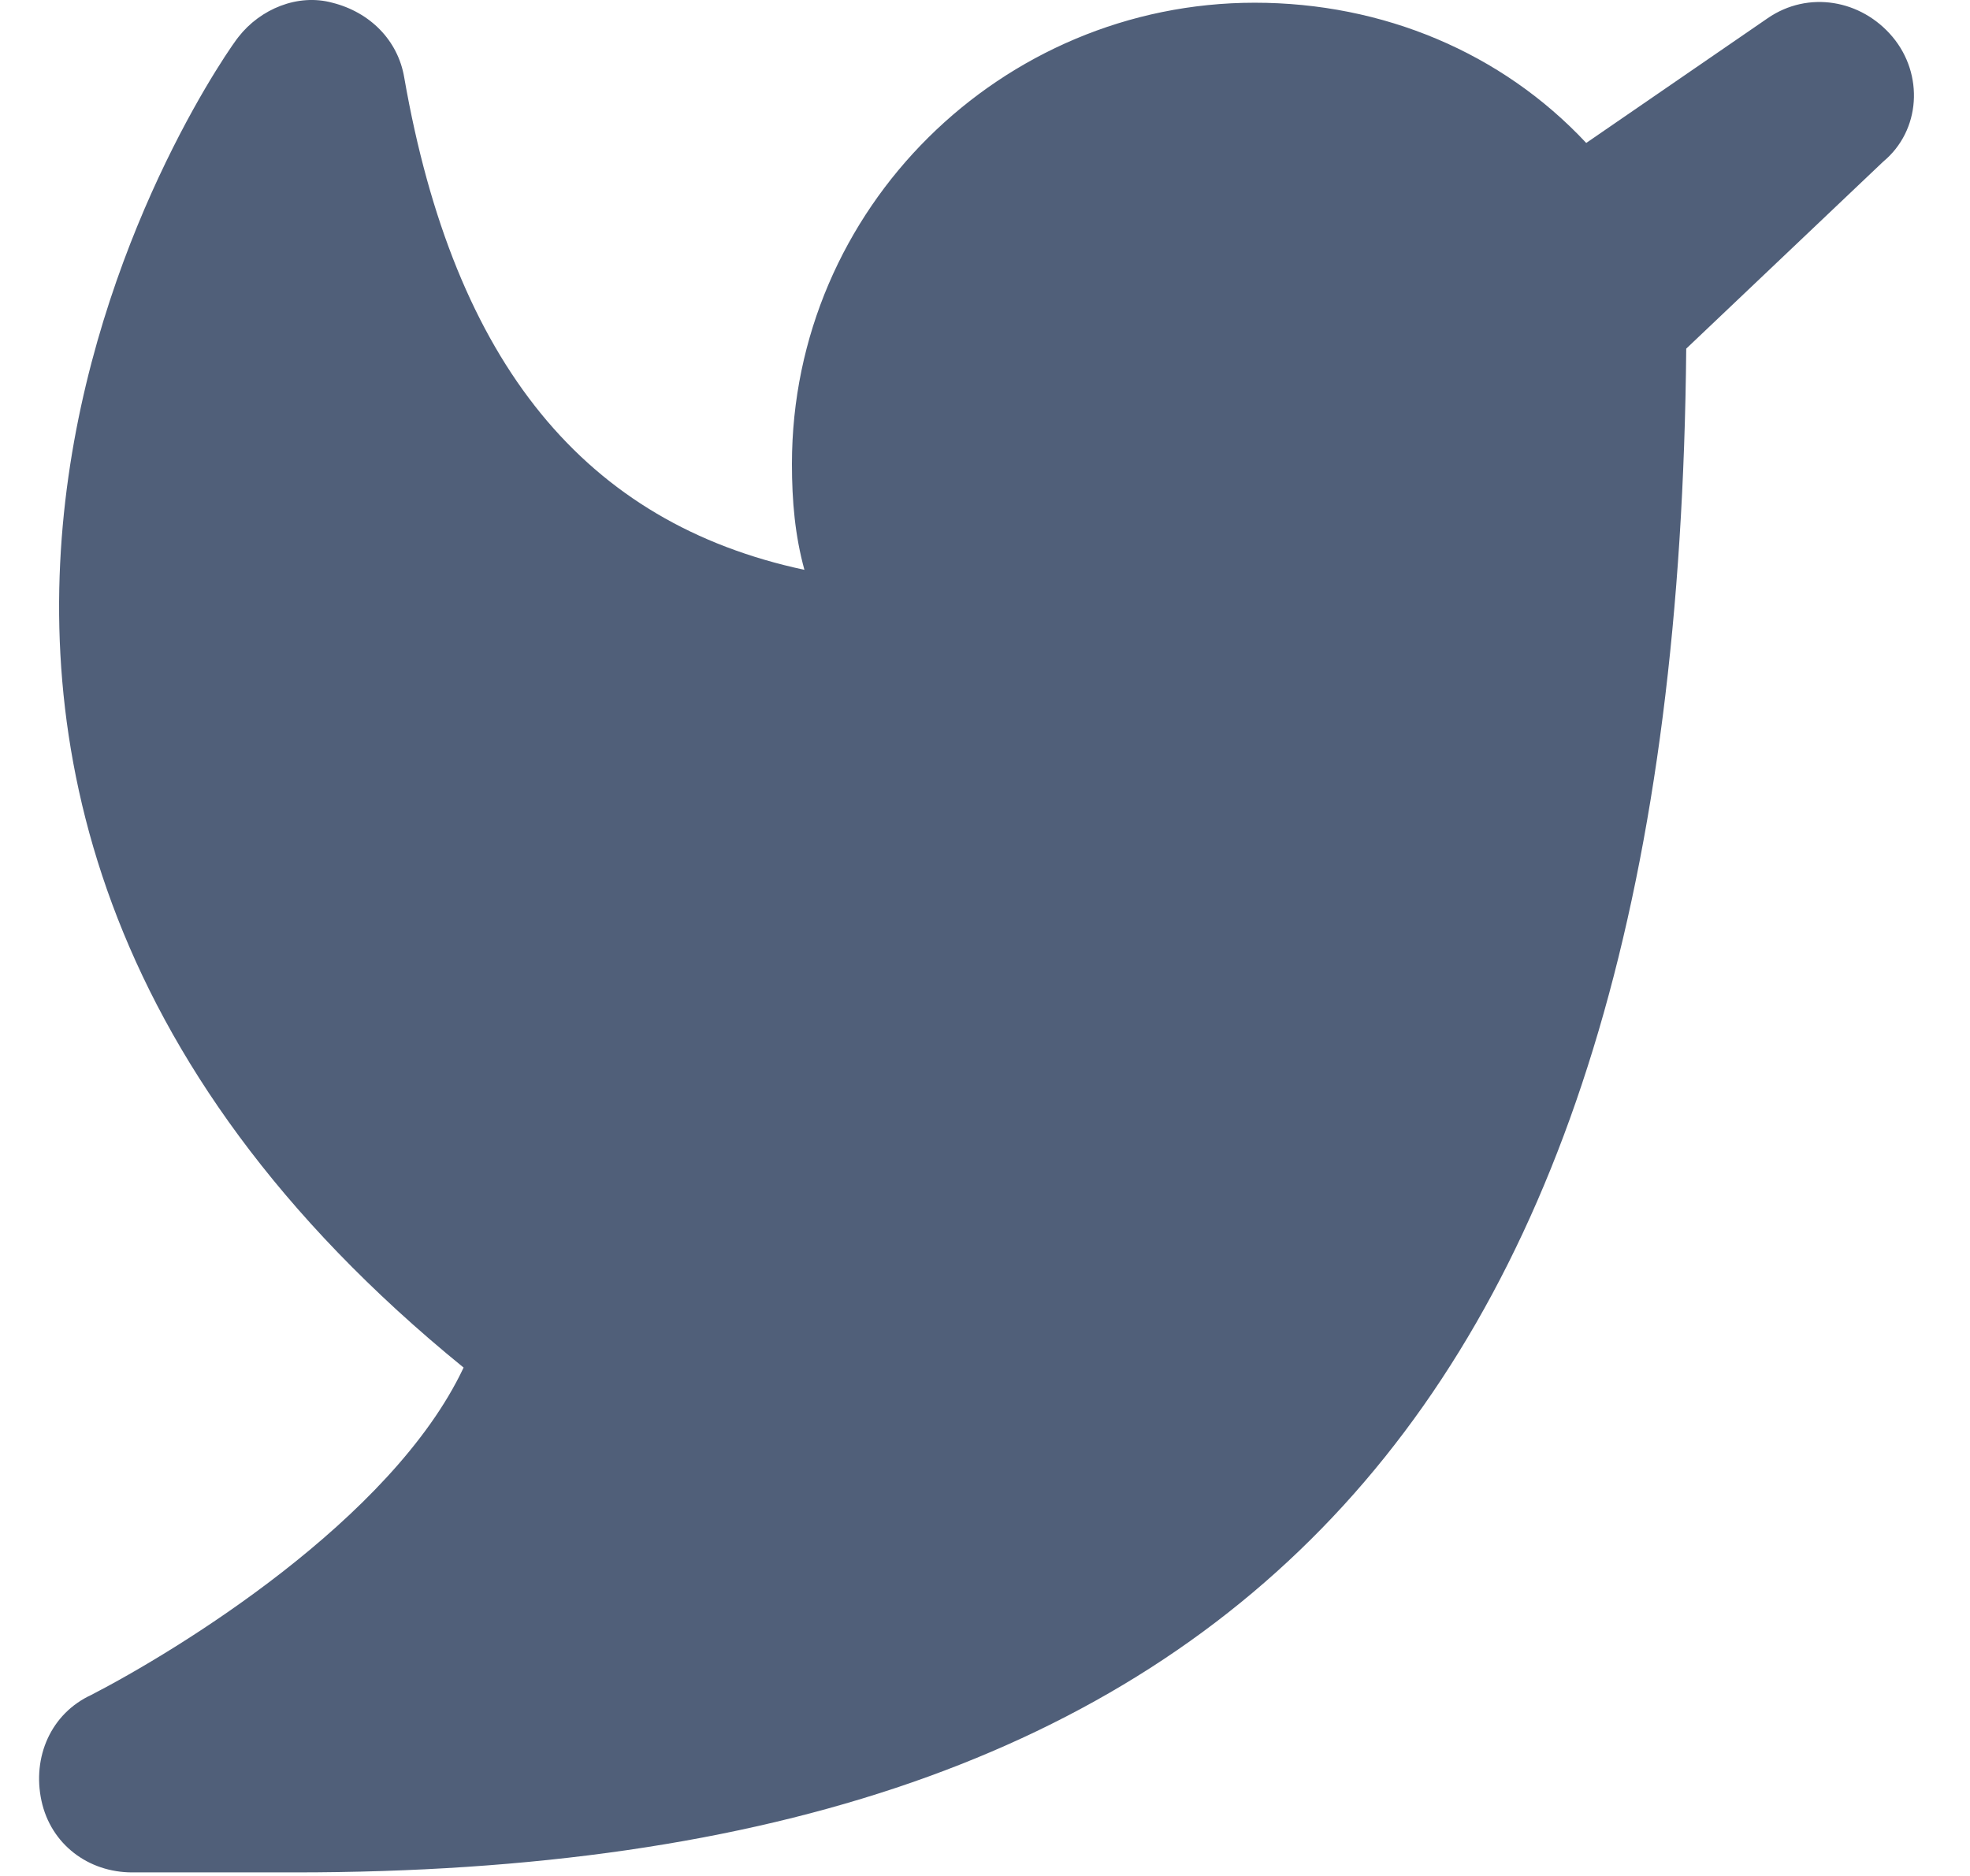
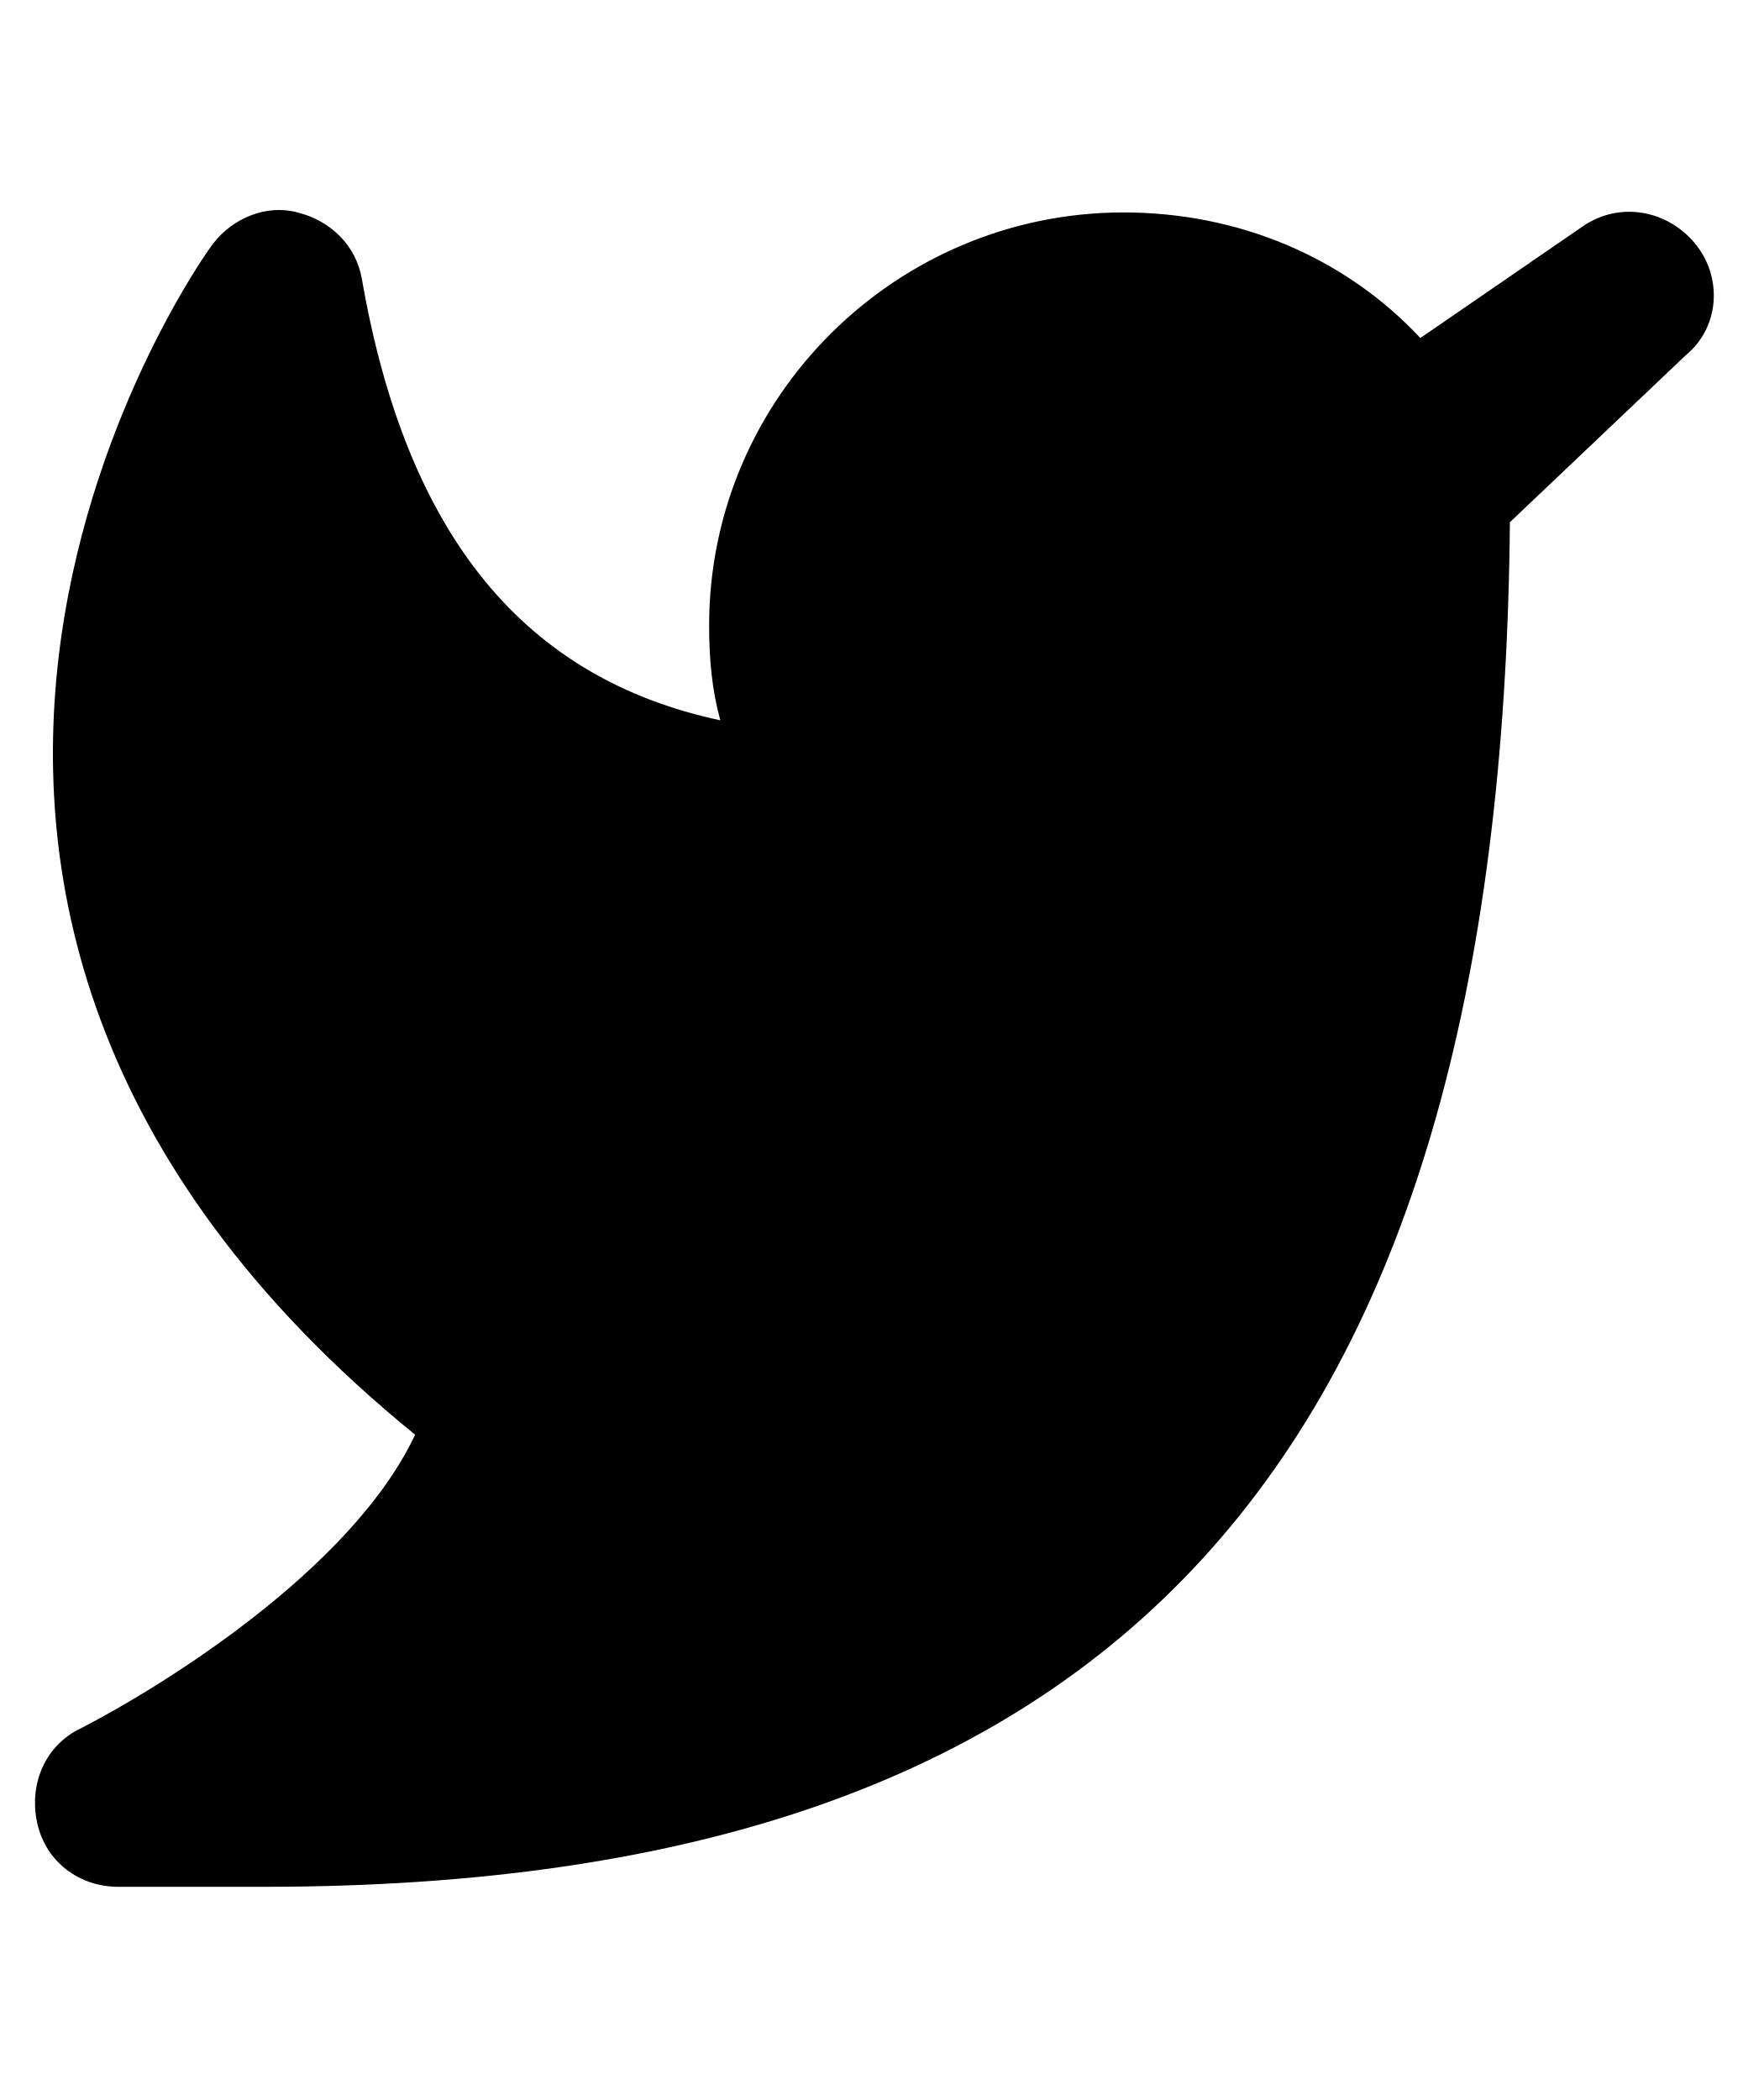
- <svg xmlns="http://www.w3.org/2000/svg" width="21" height="20" viewBox="0 0 21 20" fill="none">
-   <path d="M20.175 0.394C19.842 -0.004 19.275 -0.104 18.842 0.195L16.909 1.524C16.009 0.561 14.742 0.029 13.375 0.029C10.675 0.029 8.442 2.222 8.442 4.946C8.442 5.345 8.475 5.71 8.575 6.075C6.242 5.577 4.842 3.883 4.309 0.826C4.242 0.428 3.942 0.129 3.542 0.029C3.175 -0.071 2.775 0.095 2.542 0.394C2.475 0.461 -3.025 8.102 4.942 14.58C4.175 16.208 1.875 17.604 0.975 18.069C0.542 18.268 0.342 18.733 0.442 19.198C0.542 19.663 0.942 19.962 1.409 19.962H3.142C13.275 19.962 17.875 14.946 17.975 3.717L20.075 1.723C20.475 1.391 20.509 0.793 20.175 0.394Z" fill="#505F79" />
+ <svg xmlns="http://www.w3.org/2000/svg" id="twitter" class="icons" width="21" height="25" viewBox="0 0 21 20">
+   <path d="M20.175 0.394C19.842 -0.004 19.275 -0.104 18.842 0.195L16.909 1.524C16.009 0.561 14.742 0.029 13.375 0.029C10.675 0.029 8.442 2.222 8.442 4.946C8.442 5.345 8.475 5.71 8.575 6.075C6.242 5.577 4.842 3.883 4.309 0.826C4.242 0.428 3.942 0.129 3.542 0.029C3.175 -0.071 2.775 0.095 2.542 0.394C2.475 0.461 -3.025 8.102 4.942 14.58C4.175 16.208 1.875 17.604 0.975 18.069C0.542 18.268 0.342 18.733 0.442 19.198C0.542 19.663 0.942 19.962 1.409 19.962H3.142C13.275 19.962 17.875 14.946 17.975 3.717L20.075 1.723C20.475 1.391 20.509 0.793 20.175 0.394Z" />
</svg>
